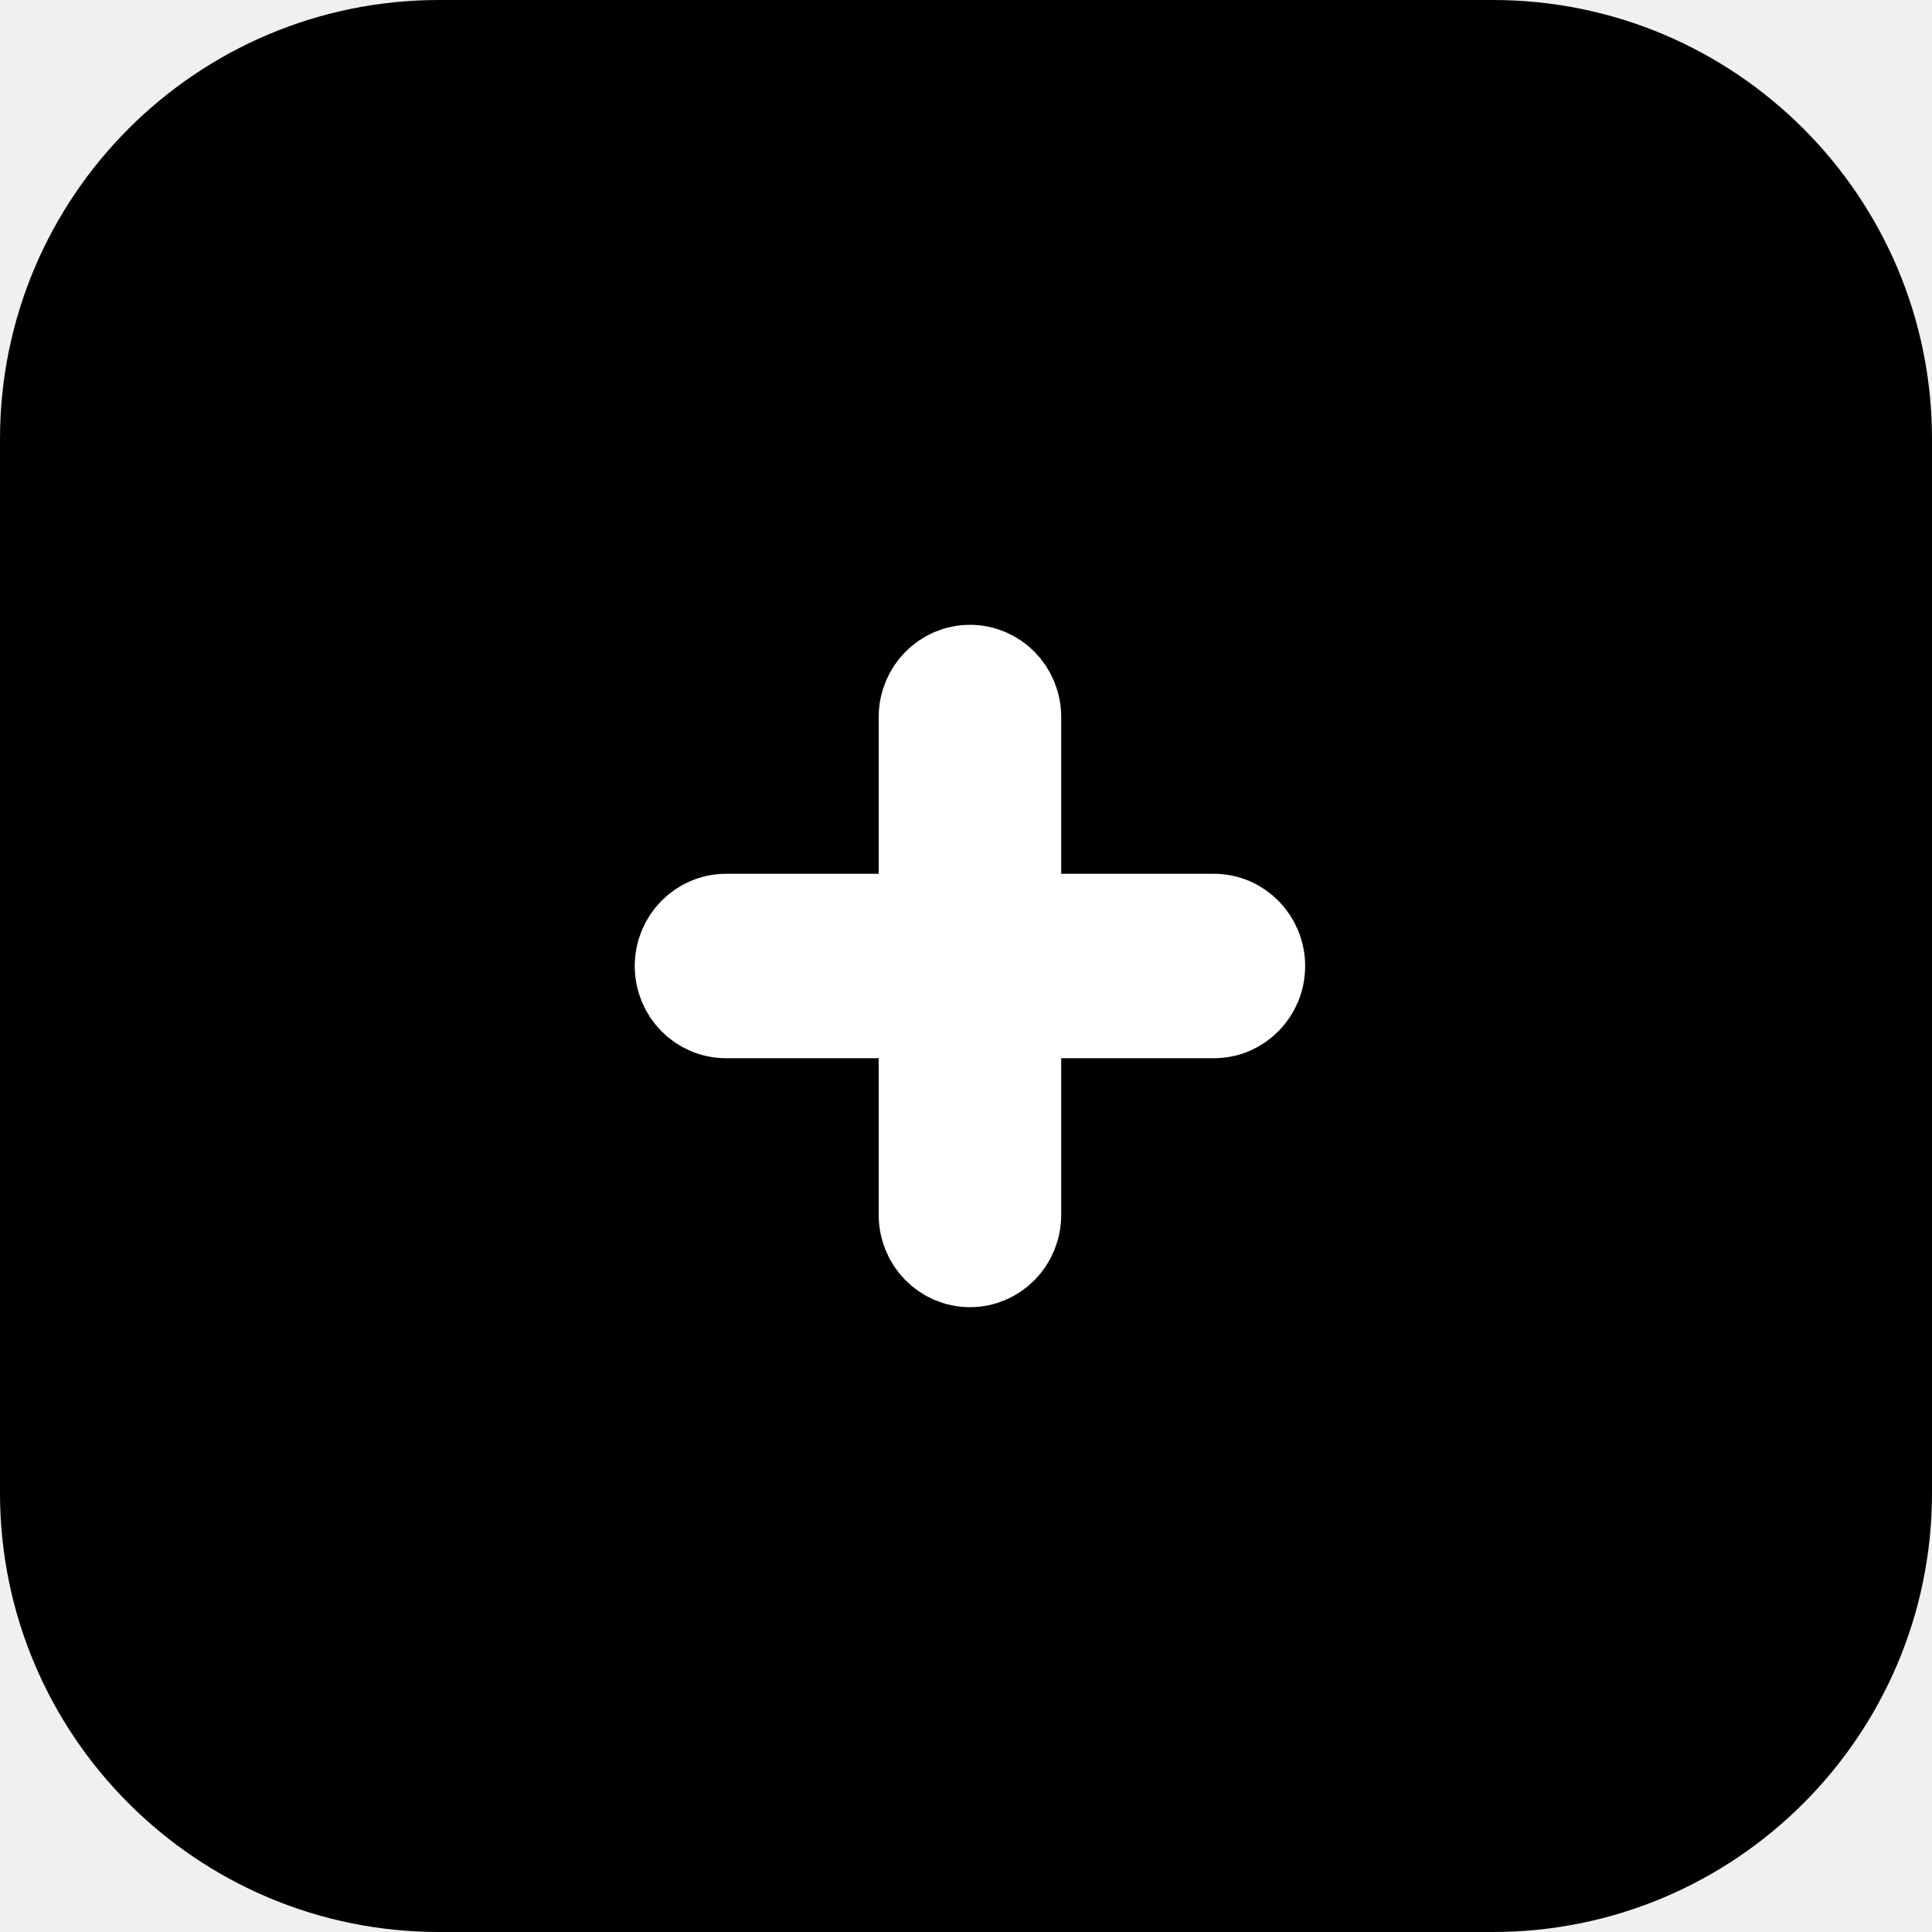
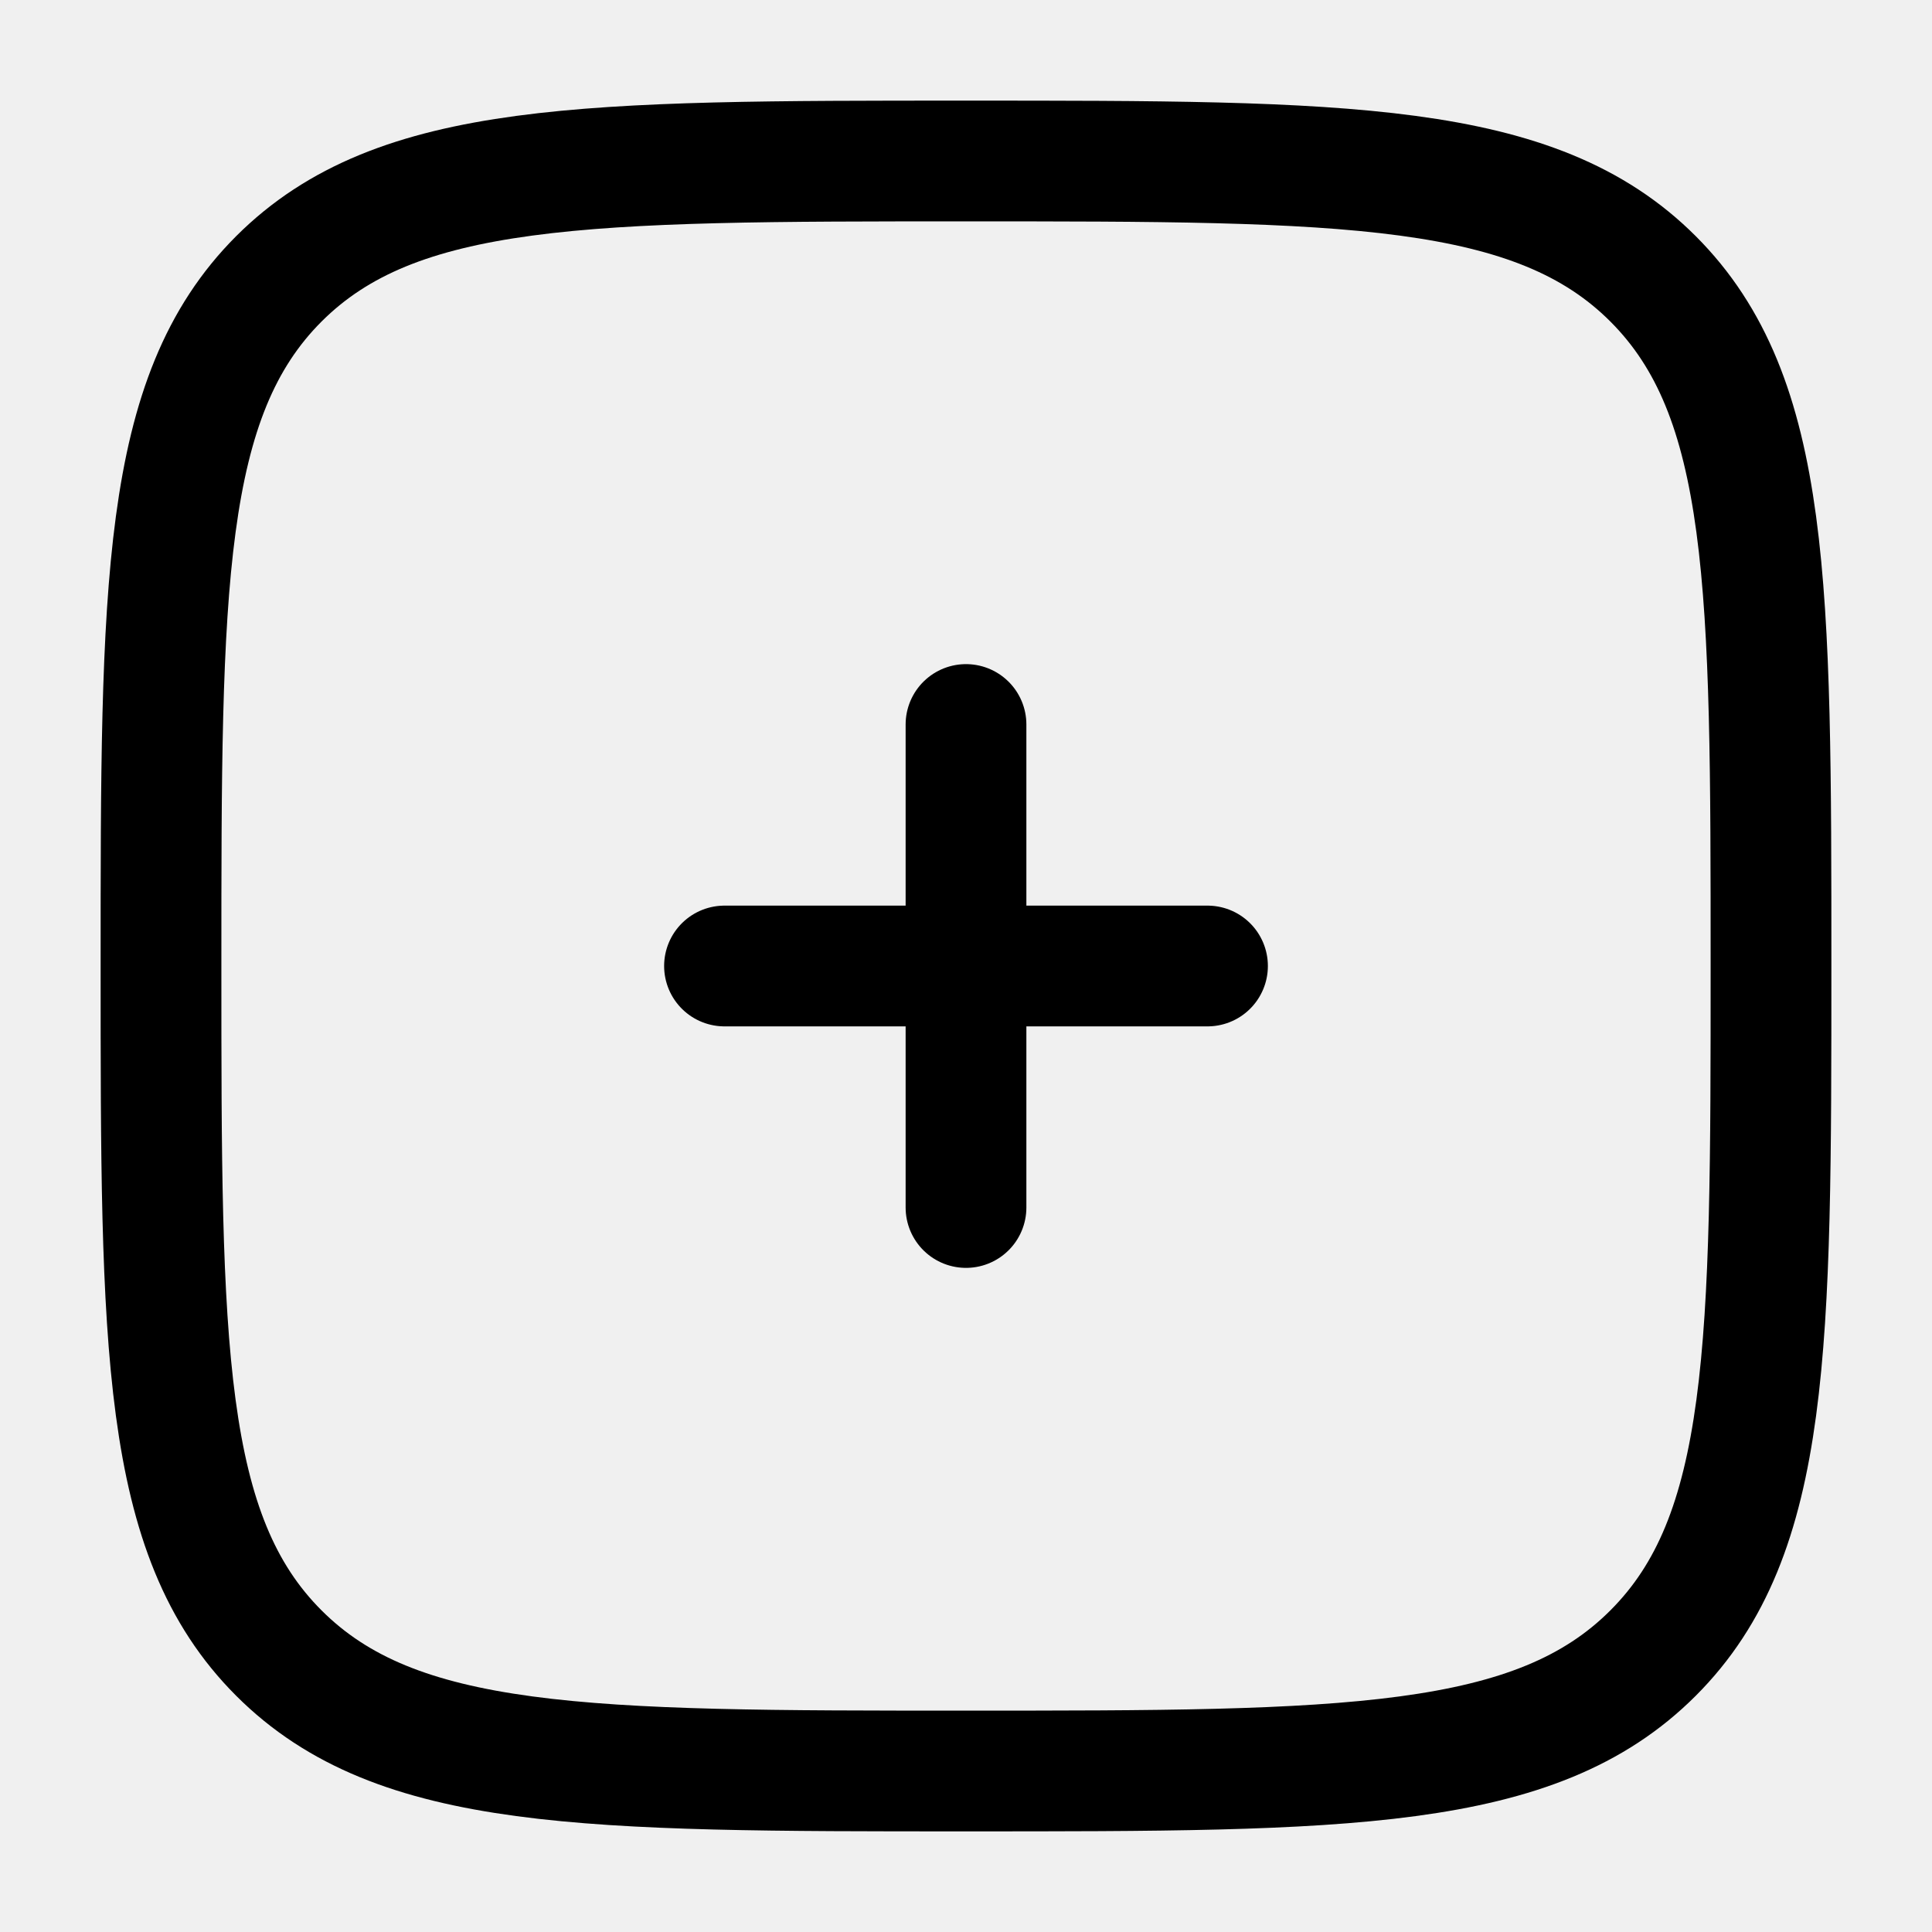
- <svg xmlns="http://www.w3.org/2000/svg" width="22" height="22" viewBox="0 0 22 22" fill="none">
-   <path d="M0 5C0 2.239 2.239 0 5 0H17C19.761 0 22 2.239 22 5V17C22 19.761 19.761 22 17 22H5C2.239 22 0 19.761 0 17V5Z" fill="black" />
-   <path fill-rule="evenodd" clip-rule="evenodd" d="M13.823 10.45H11.584V8.165C11.584 7.859 11.342 7.615 11.045 7.615C10.748 7.615 10.506 7.859 10.506 8.165V10.45H8.267C7.969 10.45 7.728 10.697 7.728 11C7.728 11.305 7.969 11.55 8.267 11.55H10.506V13.835C10.506 14.14 10.748 14.385 11.045 14.385C11.342 14.385 11.584 14.14 11.584 13.835V11.55H13.823C14.121 11.55 14.362 11.305 14.362 11C14.362 10.697 14.121 10.45 13.823 10.45Z" fill="white" />
-   <path d="M13.823 10.45H11.584V8.165C11.584 7.859 11.342 7.615 11.045 7.615C10.748 7.615 10.506 7.859 10.506 8.165V10.45H8.267C7.969 10.45 7.728 10.697 7.728 11C7.728 11.305 7.969 11.55 8.267 11.55H10.506V13.835C10.506 14.14 10.748 14.385 11.045 14.385C11.342 14.385 11.584 14.14 11.584 13.835V11.55H13.823C14.121 11.55 14.362 11.305 14.362 11C14.362 10.697 14.121 10.45 13.823 10.45" stroke="white" />
+ <svg xmlns="http://www.w3.org/2000/svg" width="24" height="24" viewBox="0 0 24 24" fill="none">
+   <path d="M2 12C2 7.286 2 4.929 3.464 3.464C4.93 2 7.286 2 12 2C16.714 2 19.071 2 20.535 3.464C22 4.93 22 7.286 22 12C22 16.714 22 19.071 20.535 20.535C19.072 22 16.714 22 12 22C7.286 22 4.929 22 3.464 20.535C2 19.072 2 16.714 2 12Z" stroke="black" stroke-width="1.5" />
+   <path d="M15 12H12M12 12H9M12 12V9M12 12V15" stroke="black" stroke-width="1.5" stroke-linecap="round" />
</svg>
